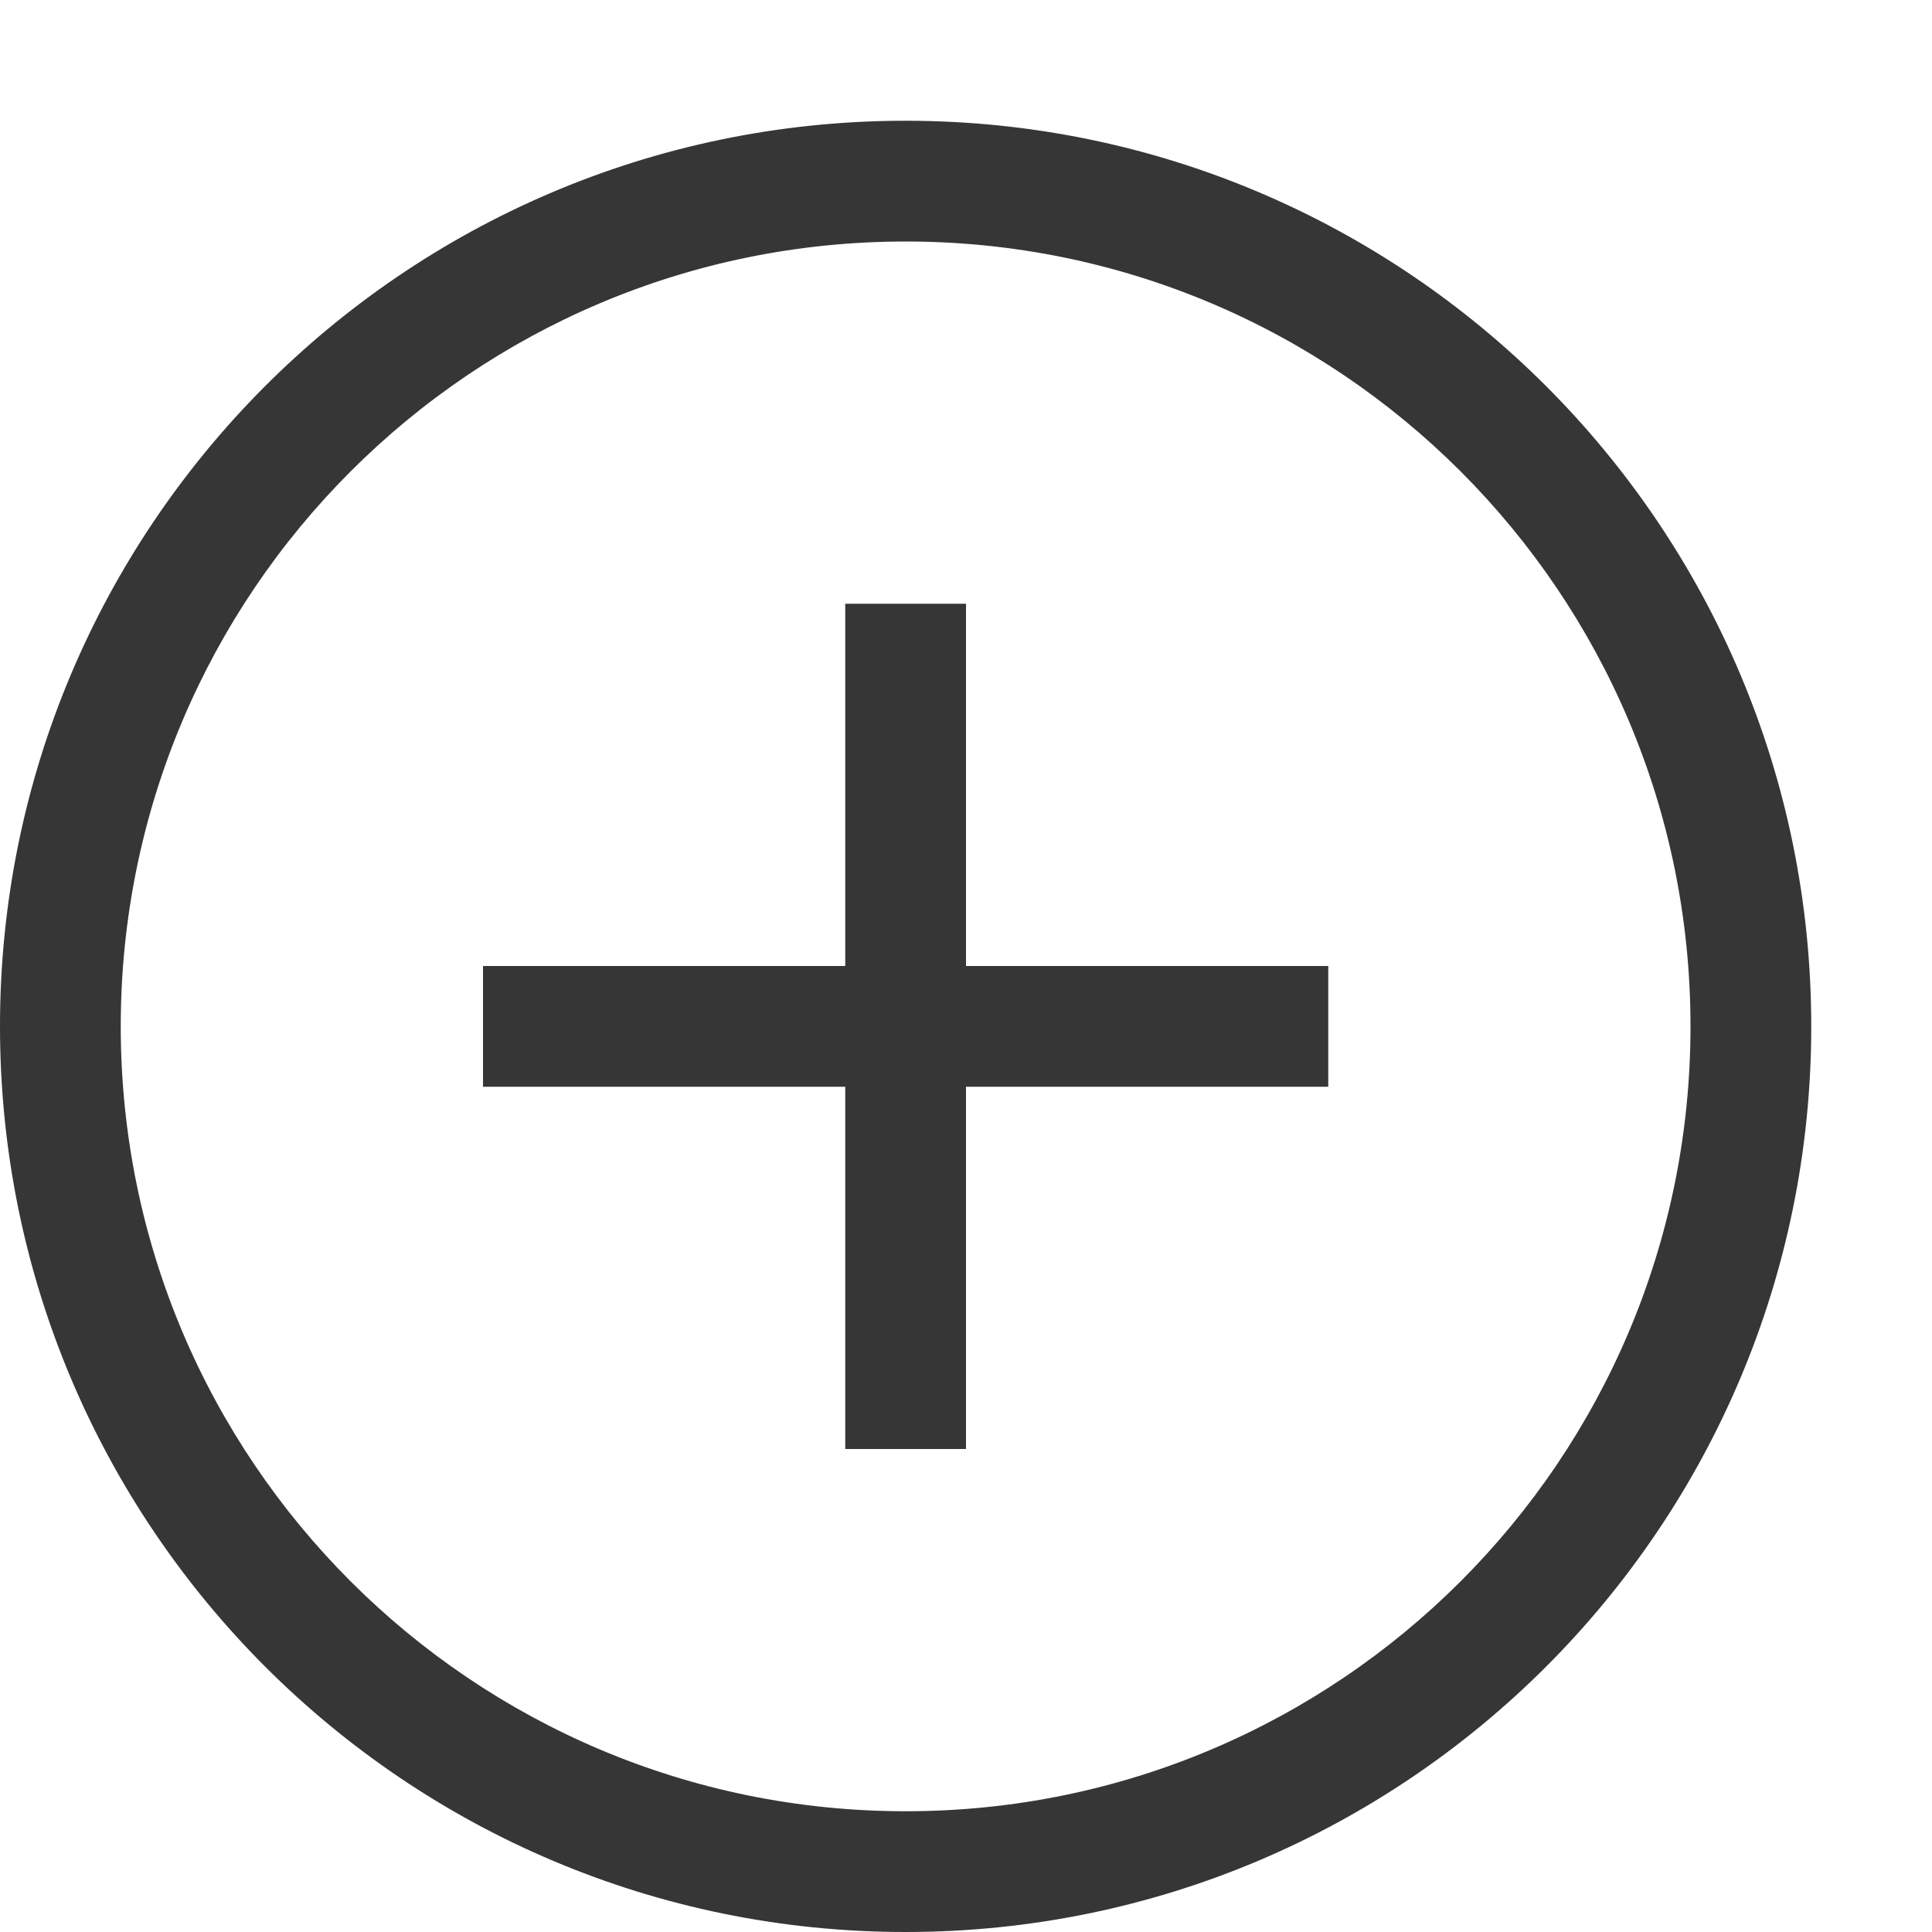
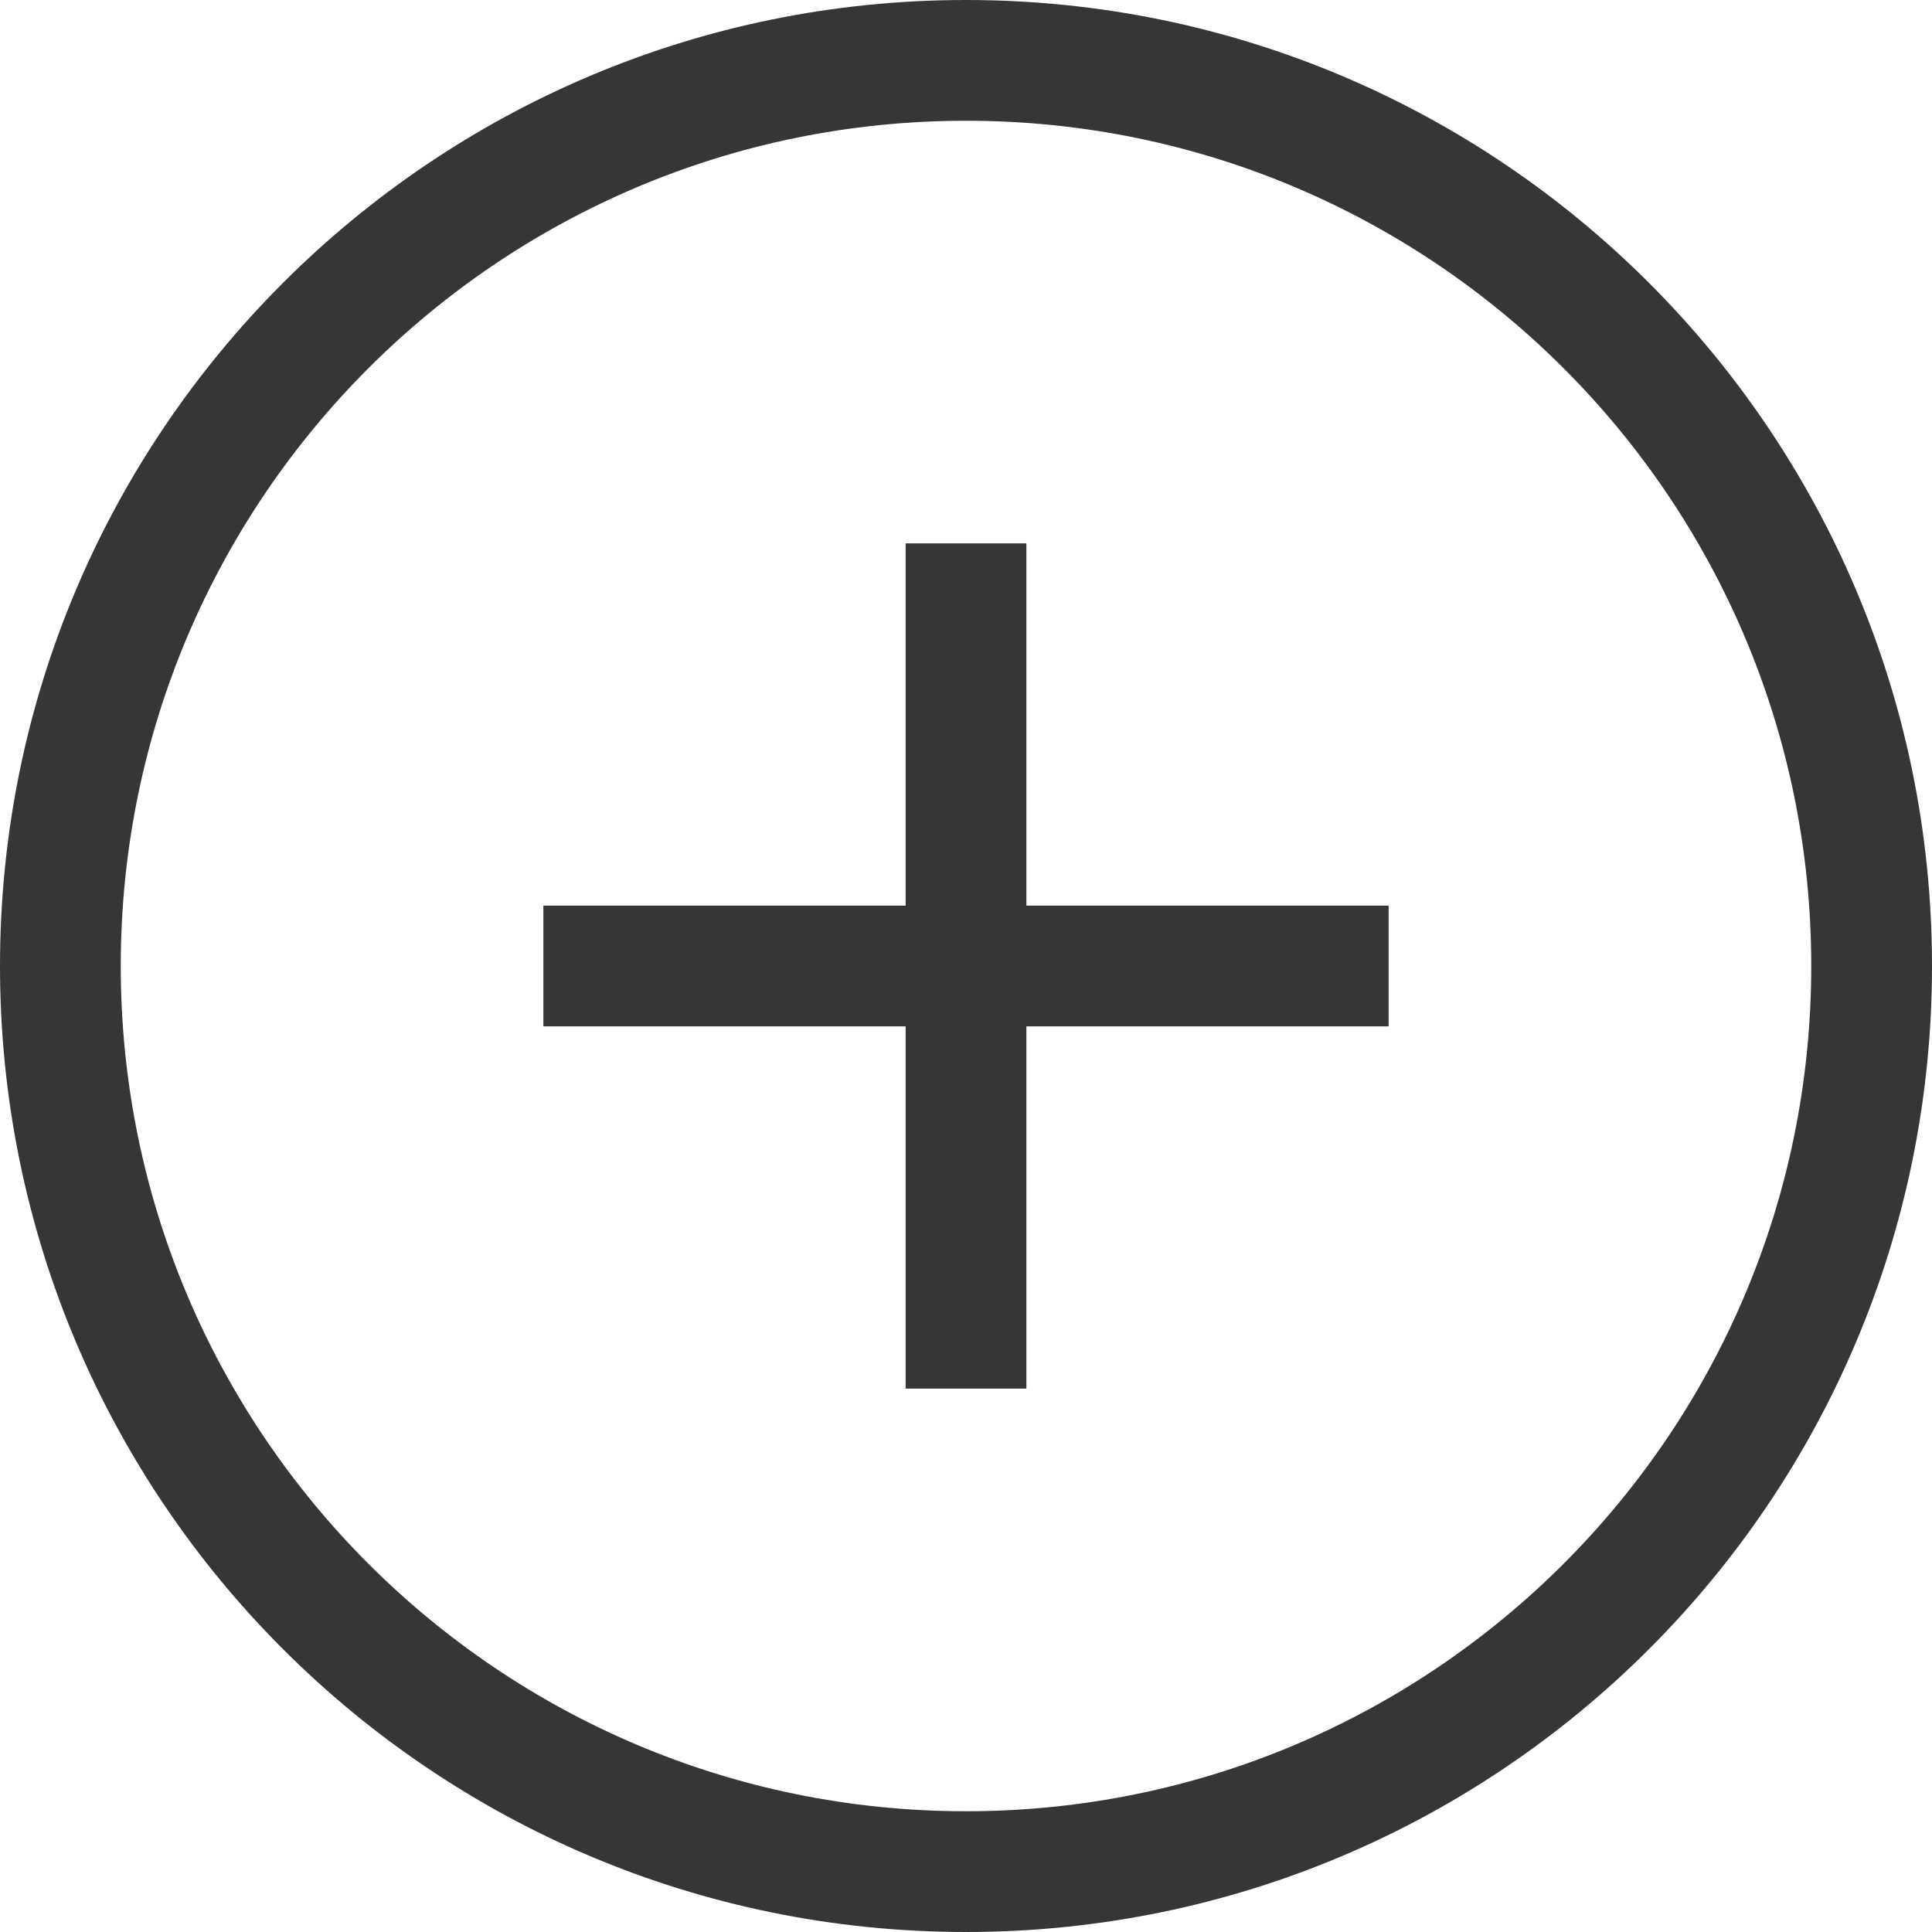
<svg xmlns="http://www.w3.org/2000/svg" width="16" height="16" version="1.1">
-   <path d="m7 5v3h-3v1h3v3h1v-3h3v-1h-3v-3z" fill="#363636" stroke-linecap="round" stroke-linejoin="round" stroke-width="1.185" />
-   <path d="M 7.463,1 A 7.5,7.5 0 0 0 0,8.5 7.5,7.5 0 0 0 7.5,16 7.5,7.5 0 0 0 15,8.5 7.5,7.5 0 0 0 7.5,1 7.5,7.5 0 0 0 7.463,1 Z M 7.5,2 A 6.5,6.5 0 0 1 14,8.5 6.5,6.5 0 0 1 7.5,15 6.5,6.5 0 0 1 1,8.5 6.5,6.5 0 0 1 7.5,2 Z" fill="#363636" stroke-linecap="round" stroke-linejoin="round" stroke-width="1.002" />
+   <path d="m7.5 4.5v3h-3v1h3v3h1v-3h3v-1h-3v-3z" fill="#363636" stroke-linecap="round" stroke-linejoin="round" stroke-width="1.185" />
+   <path d="m8 0a8 8 0 0 0-8 8 8 8 0 0 0 8 8 8 8 0 0 0 8-8 8 8 0 0 0-8-8zm0 1a7 7 0 0 1 7 7 7 7 0 0 1-7 7 7 7 0 0 1-7-7 7 7 0 0 1 7-7z" fill="#363636" />
</svg>
